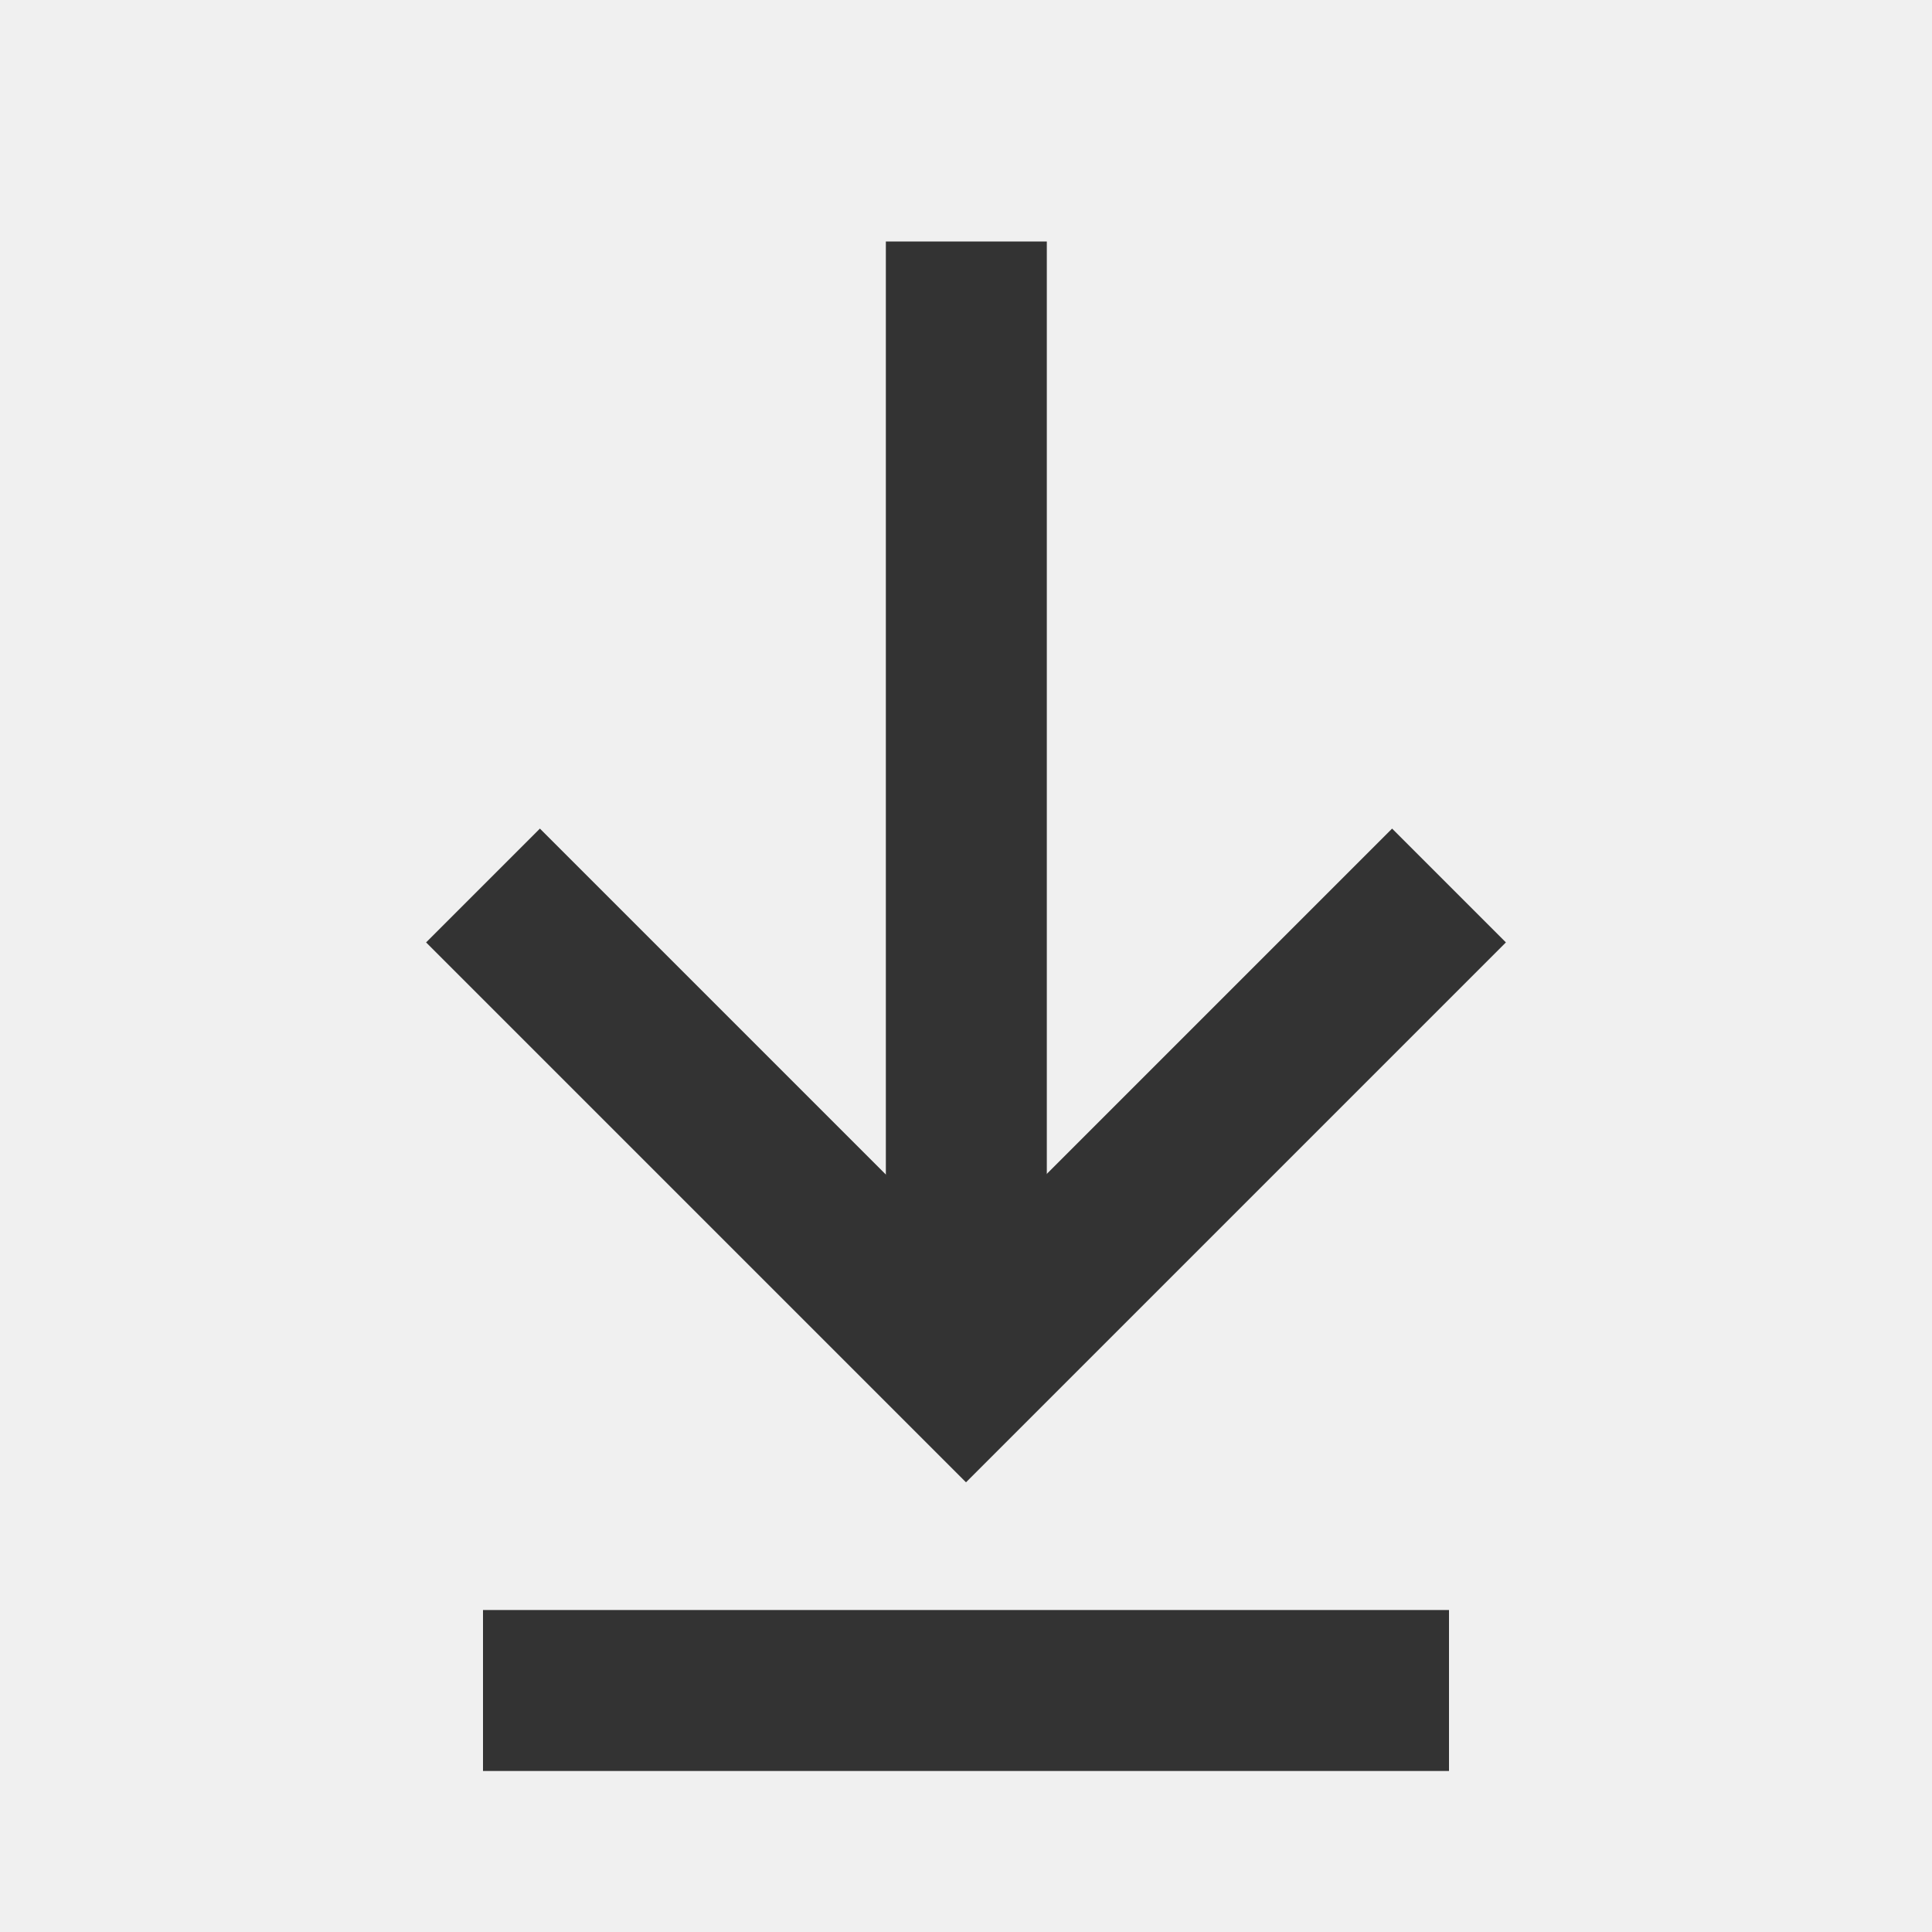
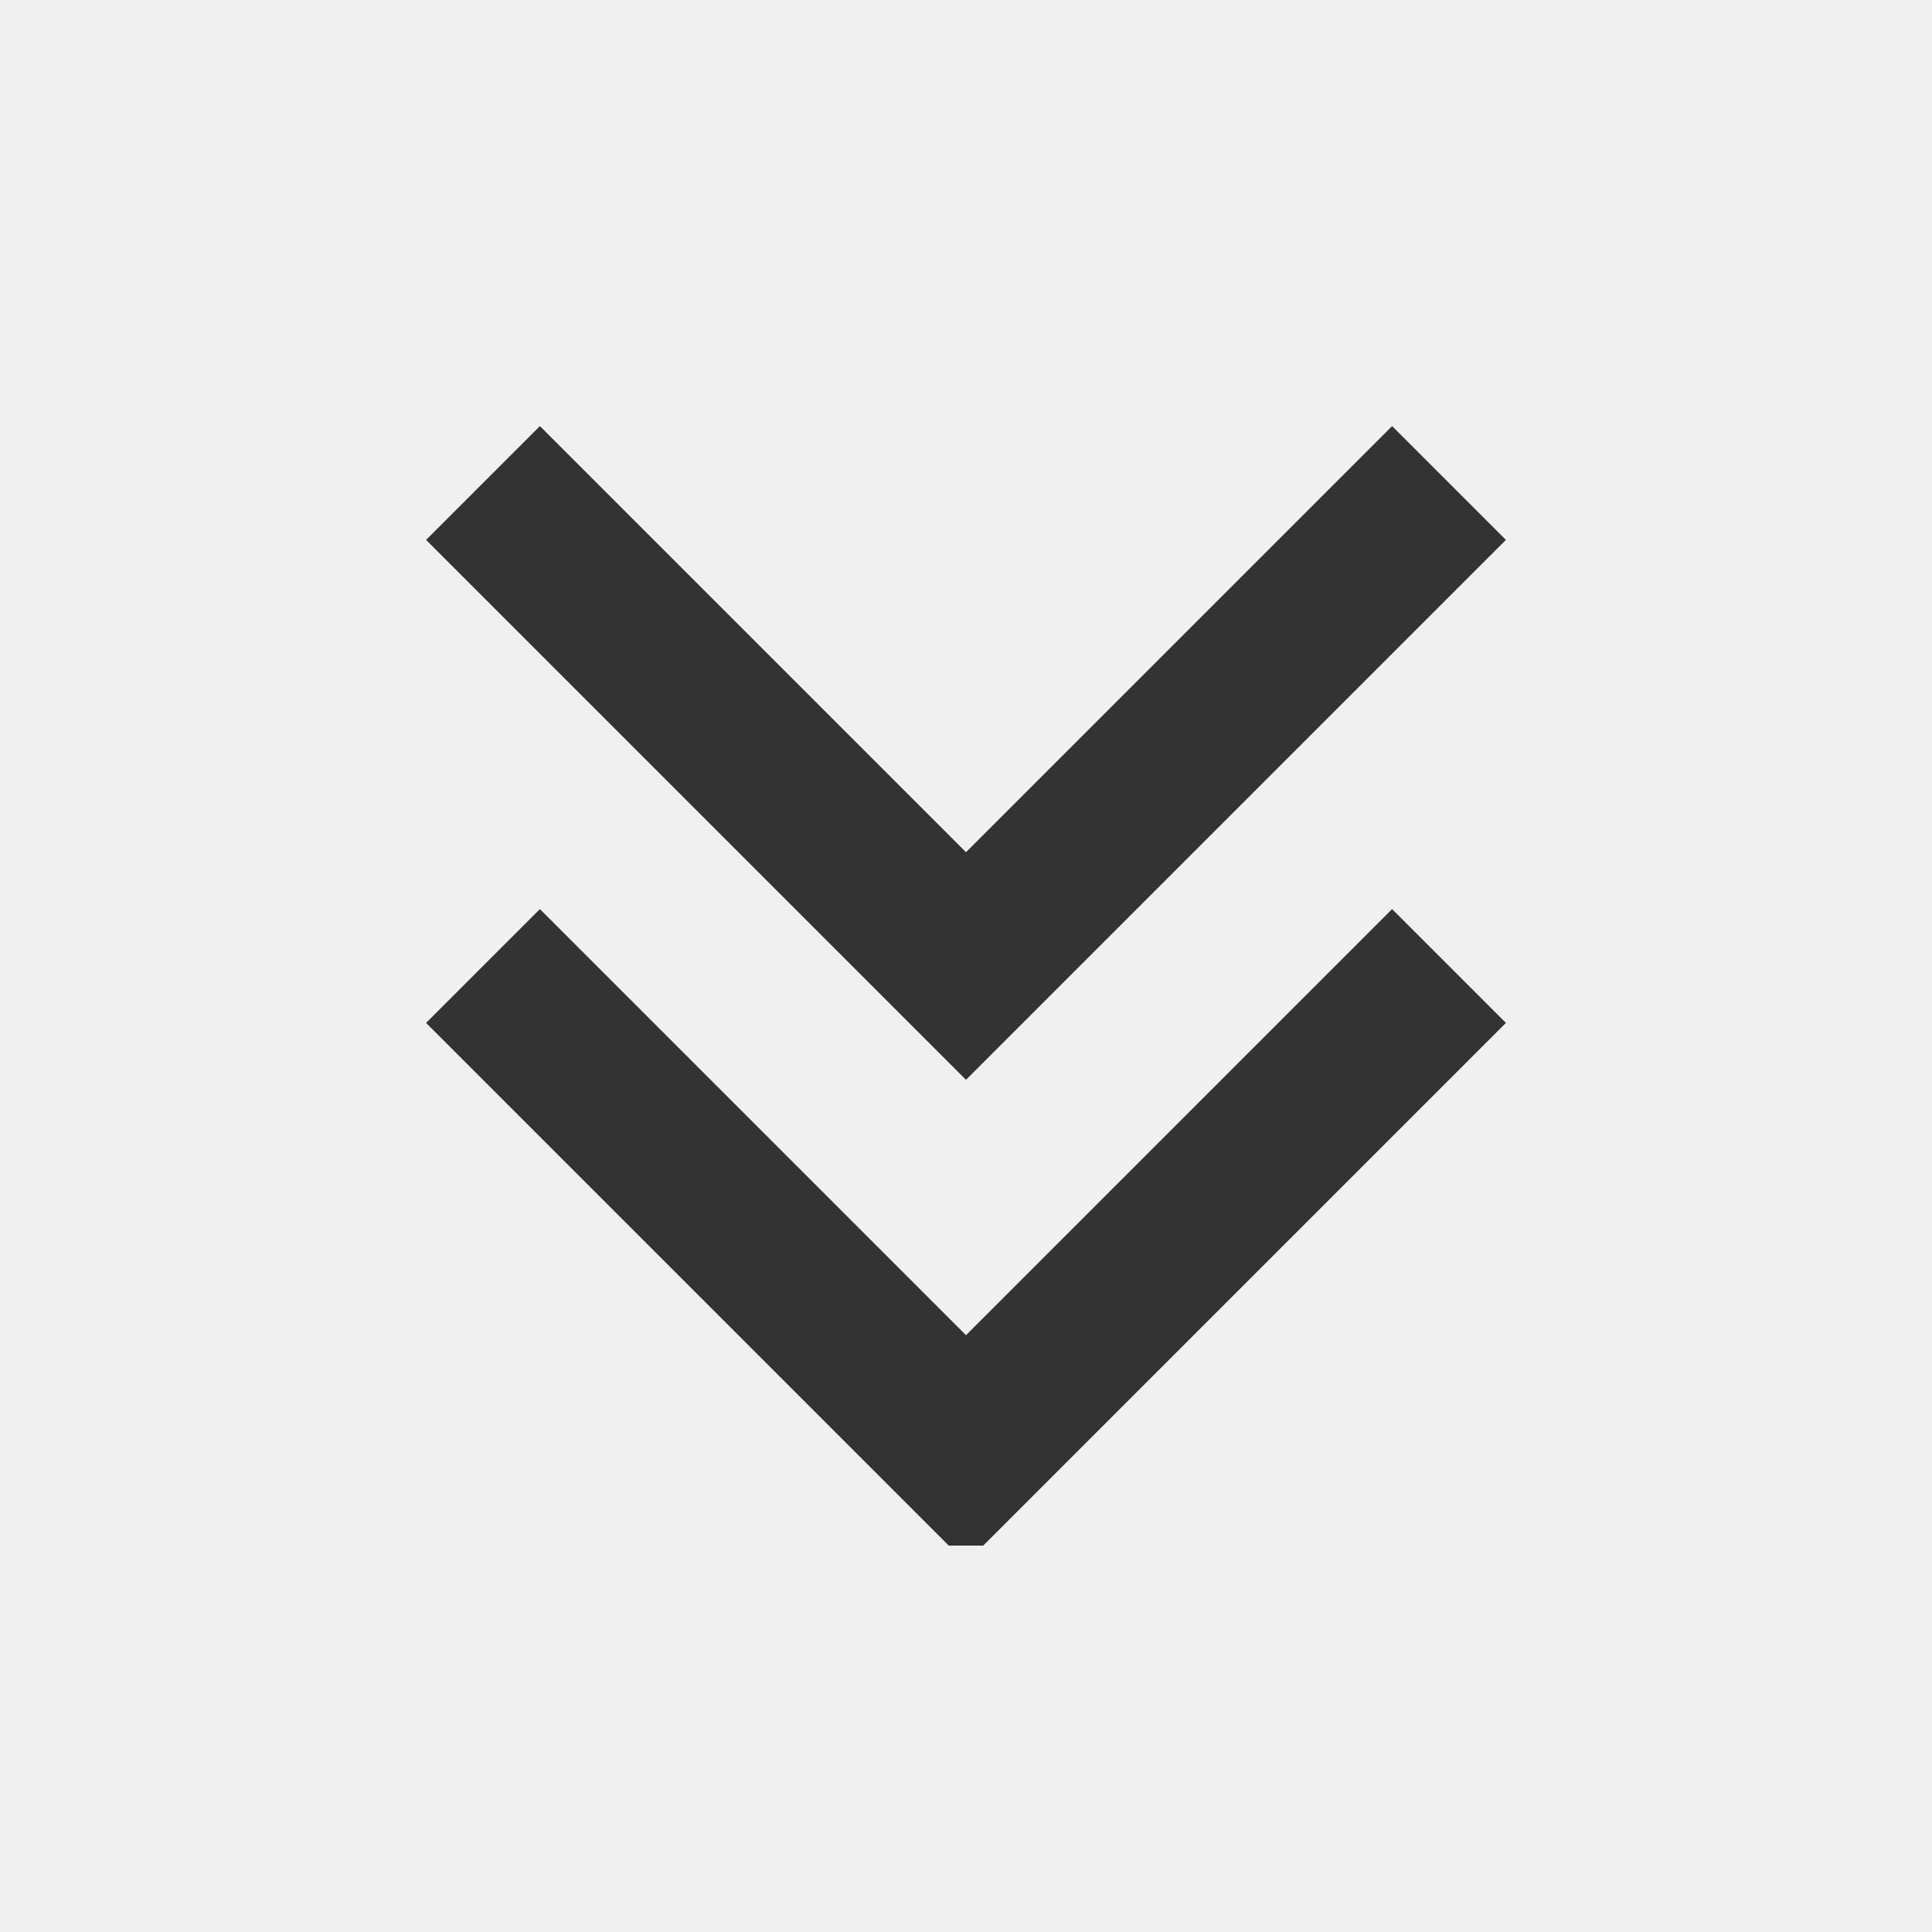
<svg xmlns="http://www.w3.org/2000/svg" xmlns:xlink="http://www.w3.org/1999/xlink" width="16" height="16" viewBox="0 0 16 16" fill="none">
  <defs>
    <rect id="path_0" x="0" y="0" width="16" height="16" />
  </defs>
  <g opacity="1" transform="translate(0 0)  rotate(0 8 8)">
    <mask id="bg-mask-0" fill="white">
      <use xlink:href="#path_0" />
    </mask>
    <g mask="url(#bg-mask-0)">
-       <path id="路径 1" style="stroke:#333333; stroke-width:1.333; stroke-opacity:1; stroke-dasharray:0 0" transform="translate(8.002767 2)  rotate(0 0 4.649917)" d="M0,9.3L0,0 " />
-       <path id="路径 2" style="stroke:#333333; stroke-width:1.333; stroke-opacity:1; stroke-dasharray:0 0" transform="translate(4 7.333333)  rotate(0 4 2)" d="M8,0L4,4L0,0 " />
-       <path id="路径 3" style="stroke:#333333; stroke-width:1.333; stroke-opacity:1; stroke-dasharray:0 0" transform="translate(4 14)  rotate(0 4 0)" d="M8,0L0,0 " />
+       <path id="路径 1" style="stroke:#333333; stroke-width:1.333; stroke-opacity:1; stroke-dasharray:0 0" transform="translate(4 4)  rotate(0 4 2)" d="M8,0L4,4L0,0 " />
+       <path id="路径 2" style="stroke:#333333; stroke-width:1.333; stroke-opacity:1; stroke-dasharray:0 0" transform="translate(4 8)  rotate(0 4 2)" d="M8,0L4,4L0,0 " />
    </g>
  </g>
</svg>
